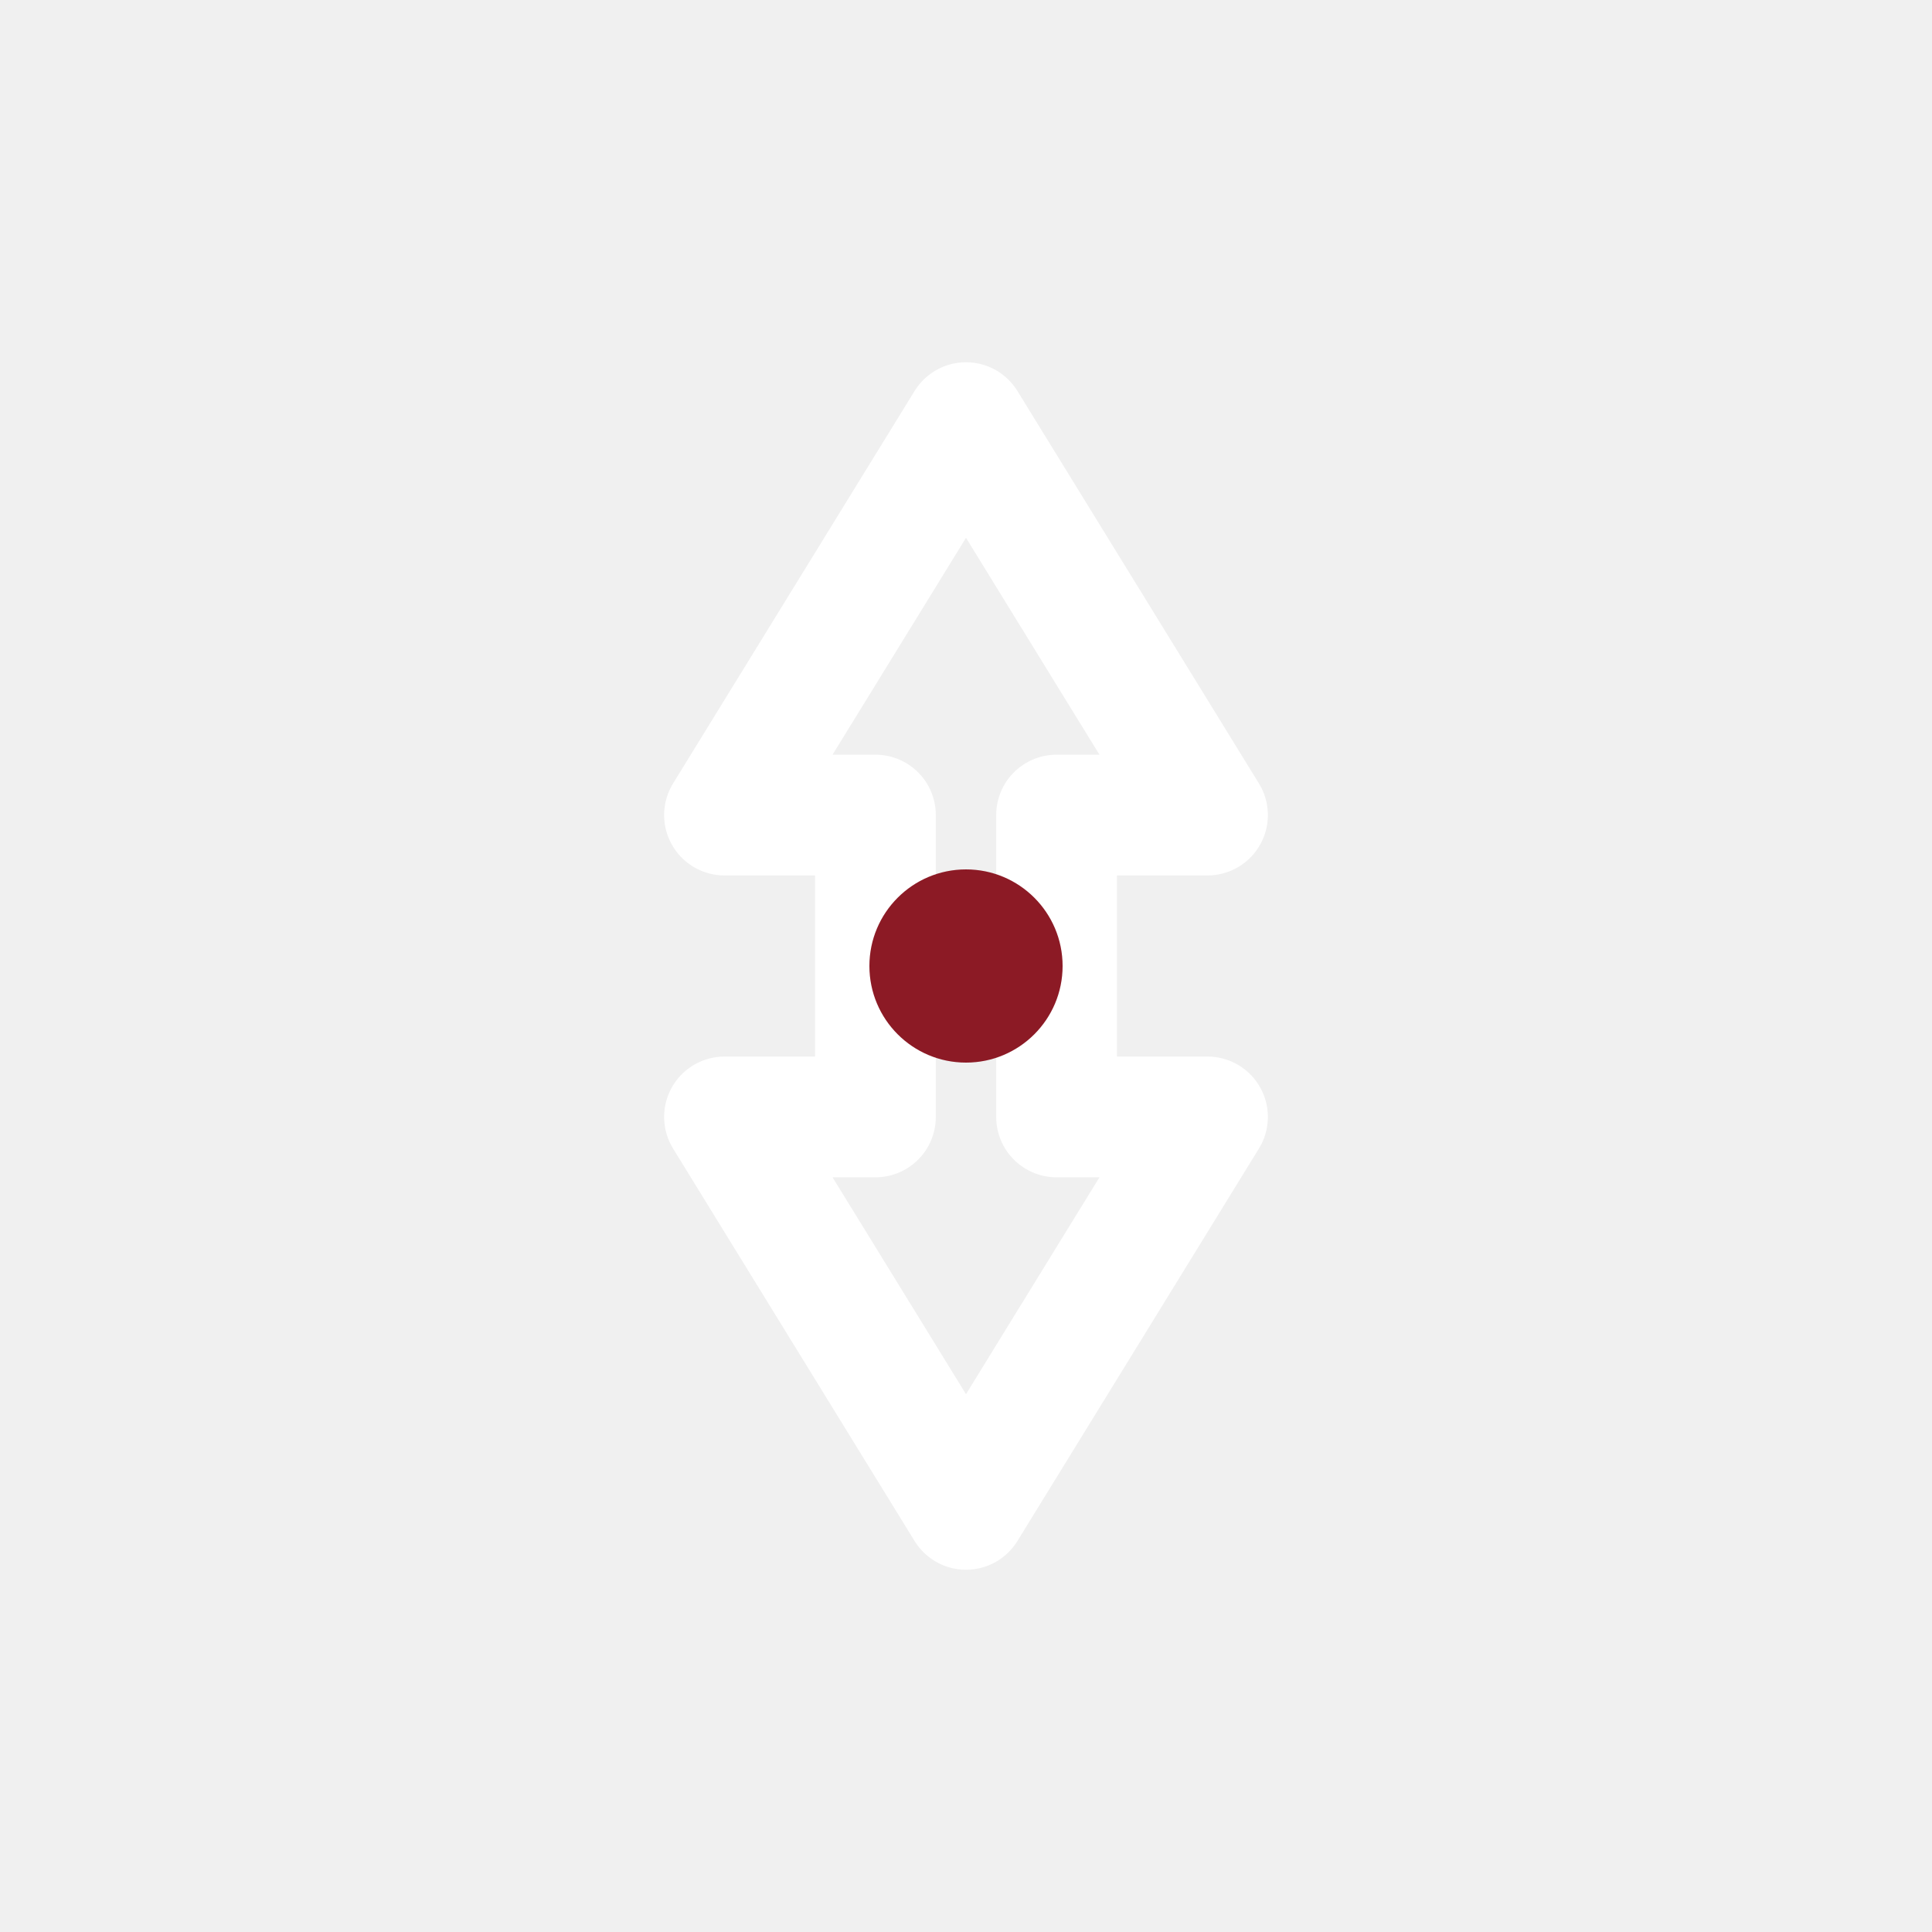
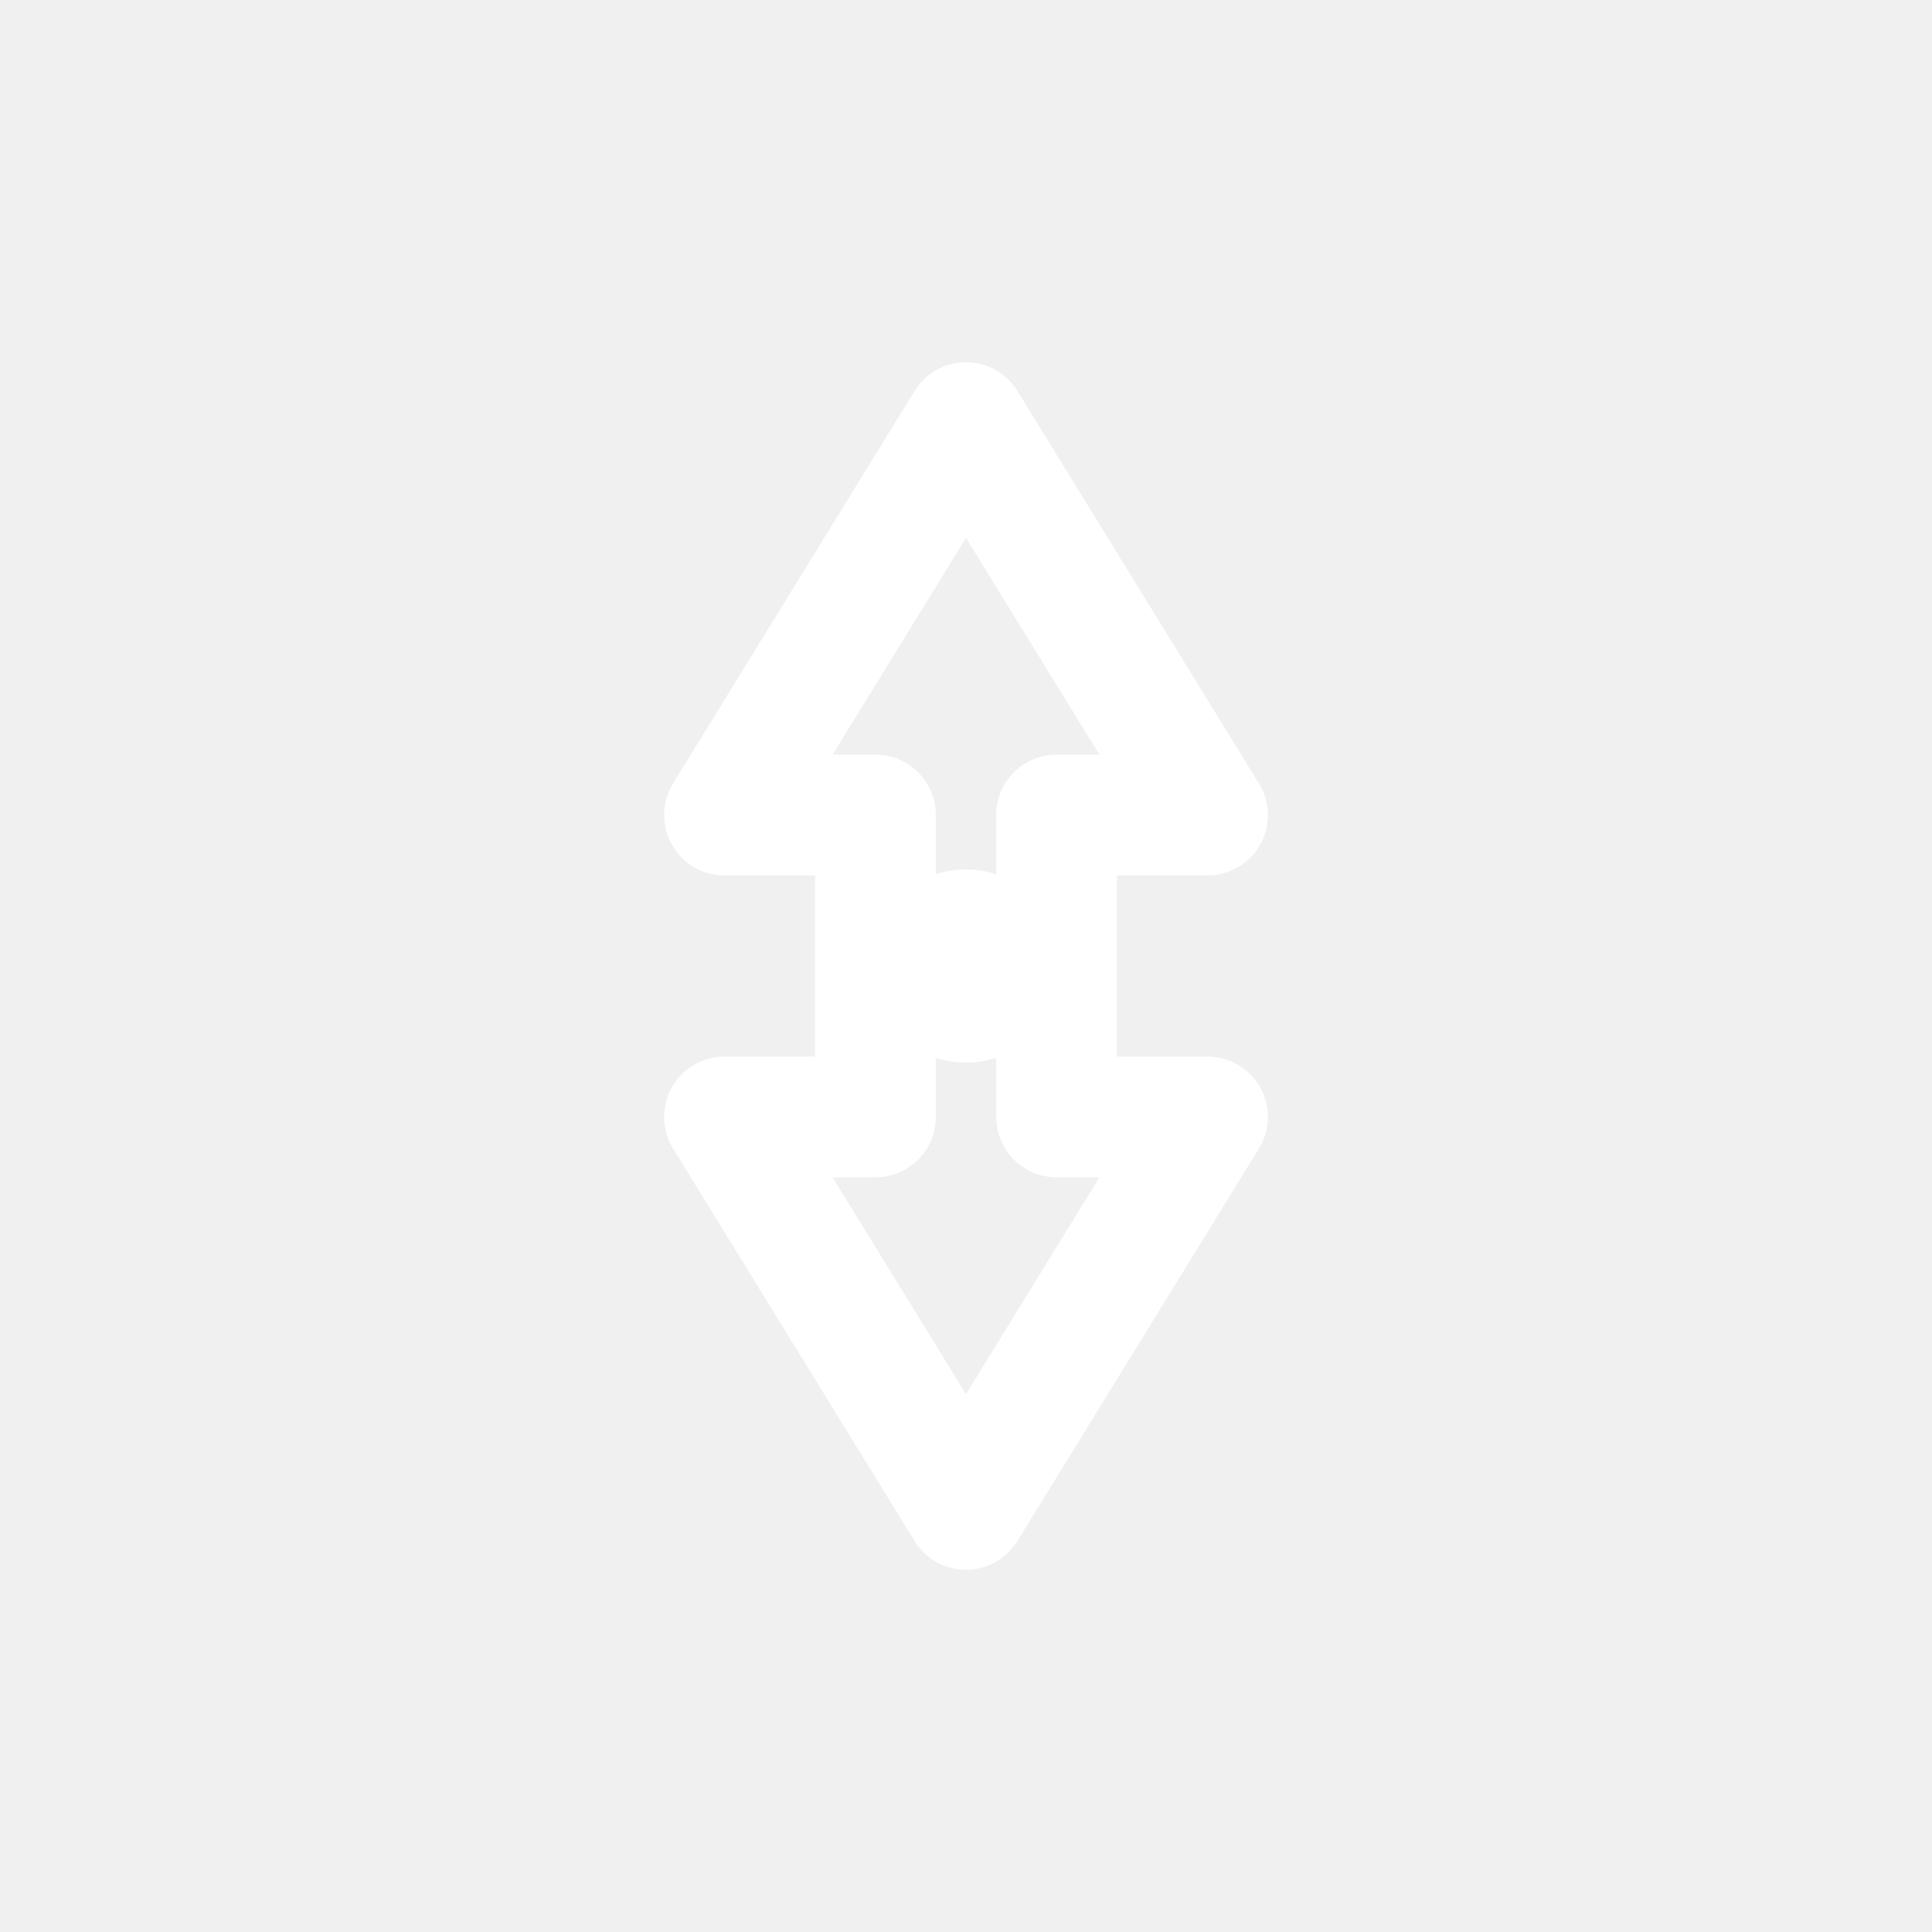
<svg xmlns="http://www.w3.org/2000/svg" width="256" height="256" viewBox="0 0 32 32" data-hotspot="16.00,16.00">
  <polygon points="16.00,7.00 20.00,13.50 17.50,13.50 17.50,18.50 20.00,18.50 16.00,25.00 12.00,18.50 14.50,18.50 14.50,13.50 12.00,13.50" fill="none" stroke="#FFFFFF" stroke-width="2.0" stroke-linejoin="round" />
-   <circle cx="16.00" cy="16.00" r="1.60" fill="#8C1A25" stroke="none" stroke-width="1.0" />
+   <circle cx="16.00" cy="16.00" r="1.60" fill="#FFFFFF" stroke="none" stroke-width="1.0" />
</svg>
